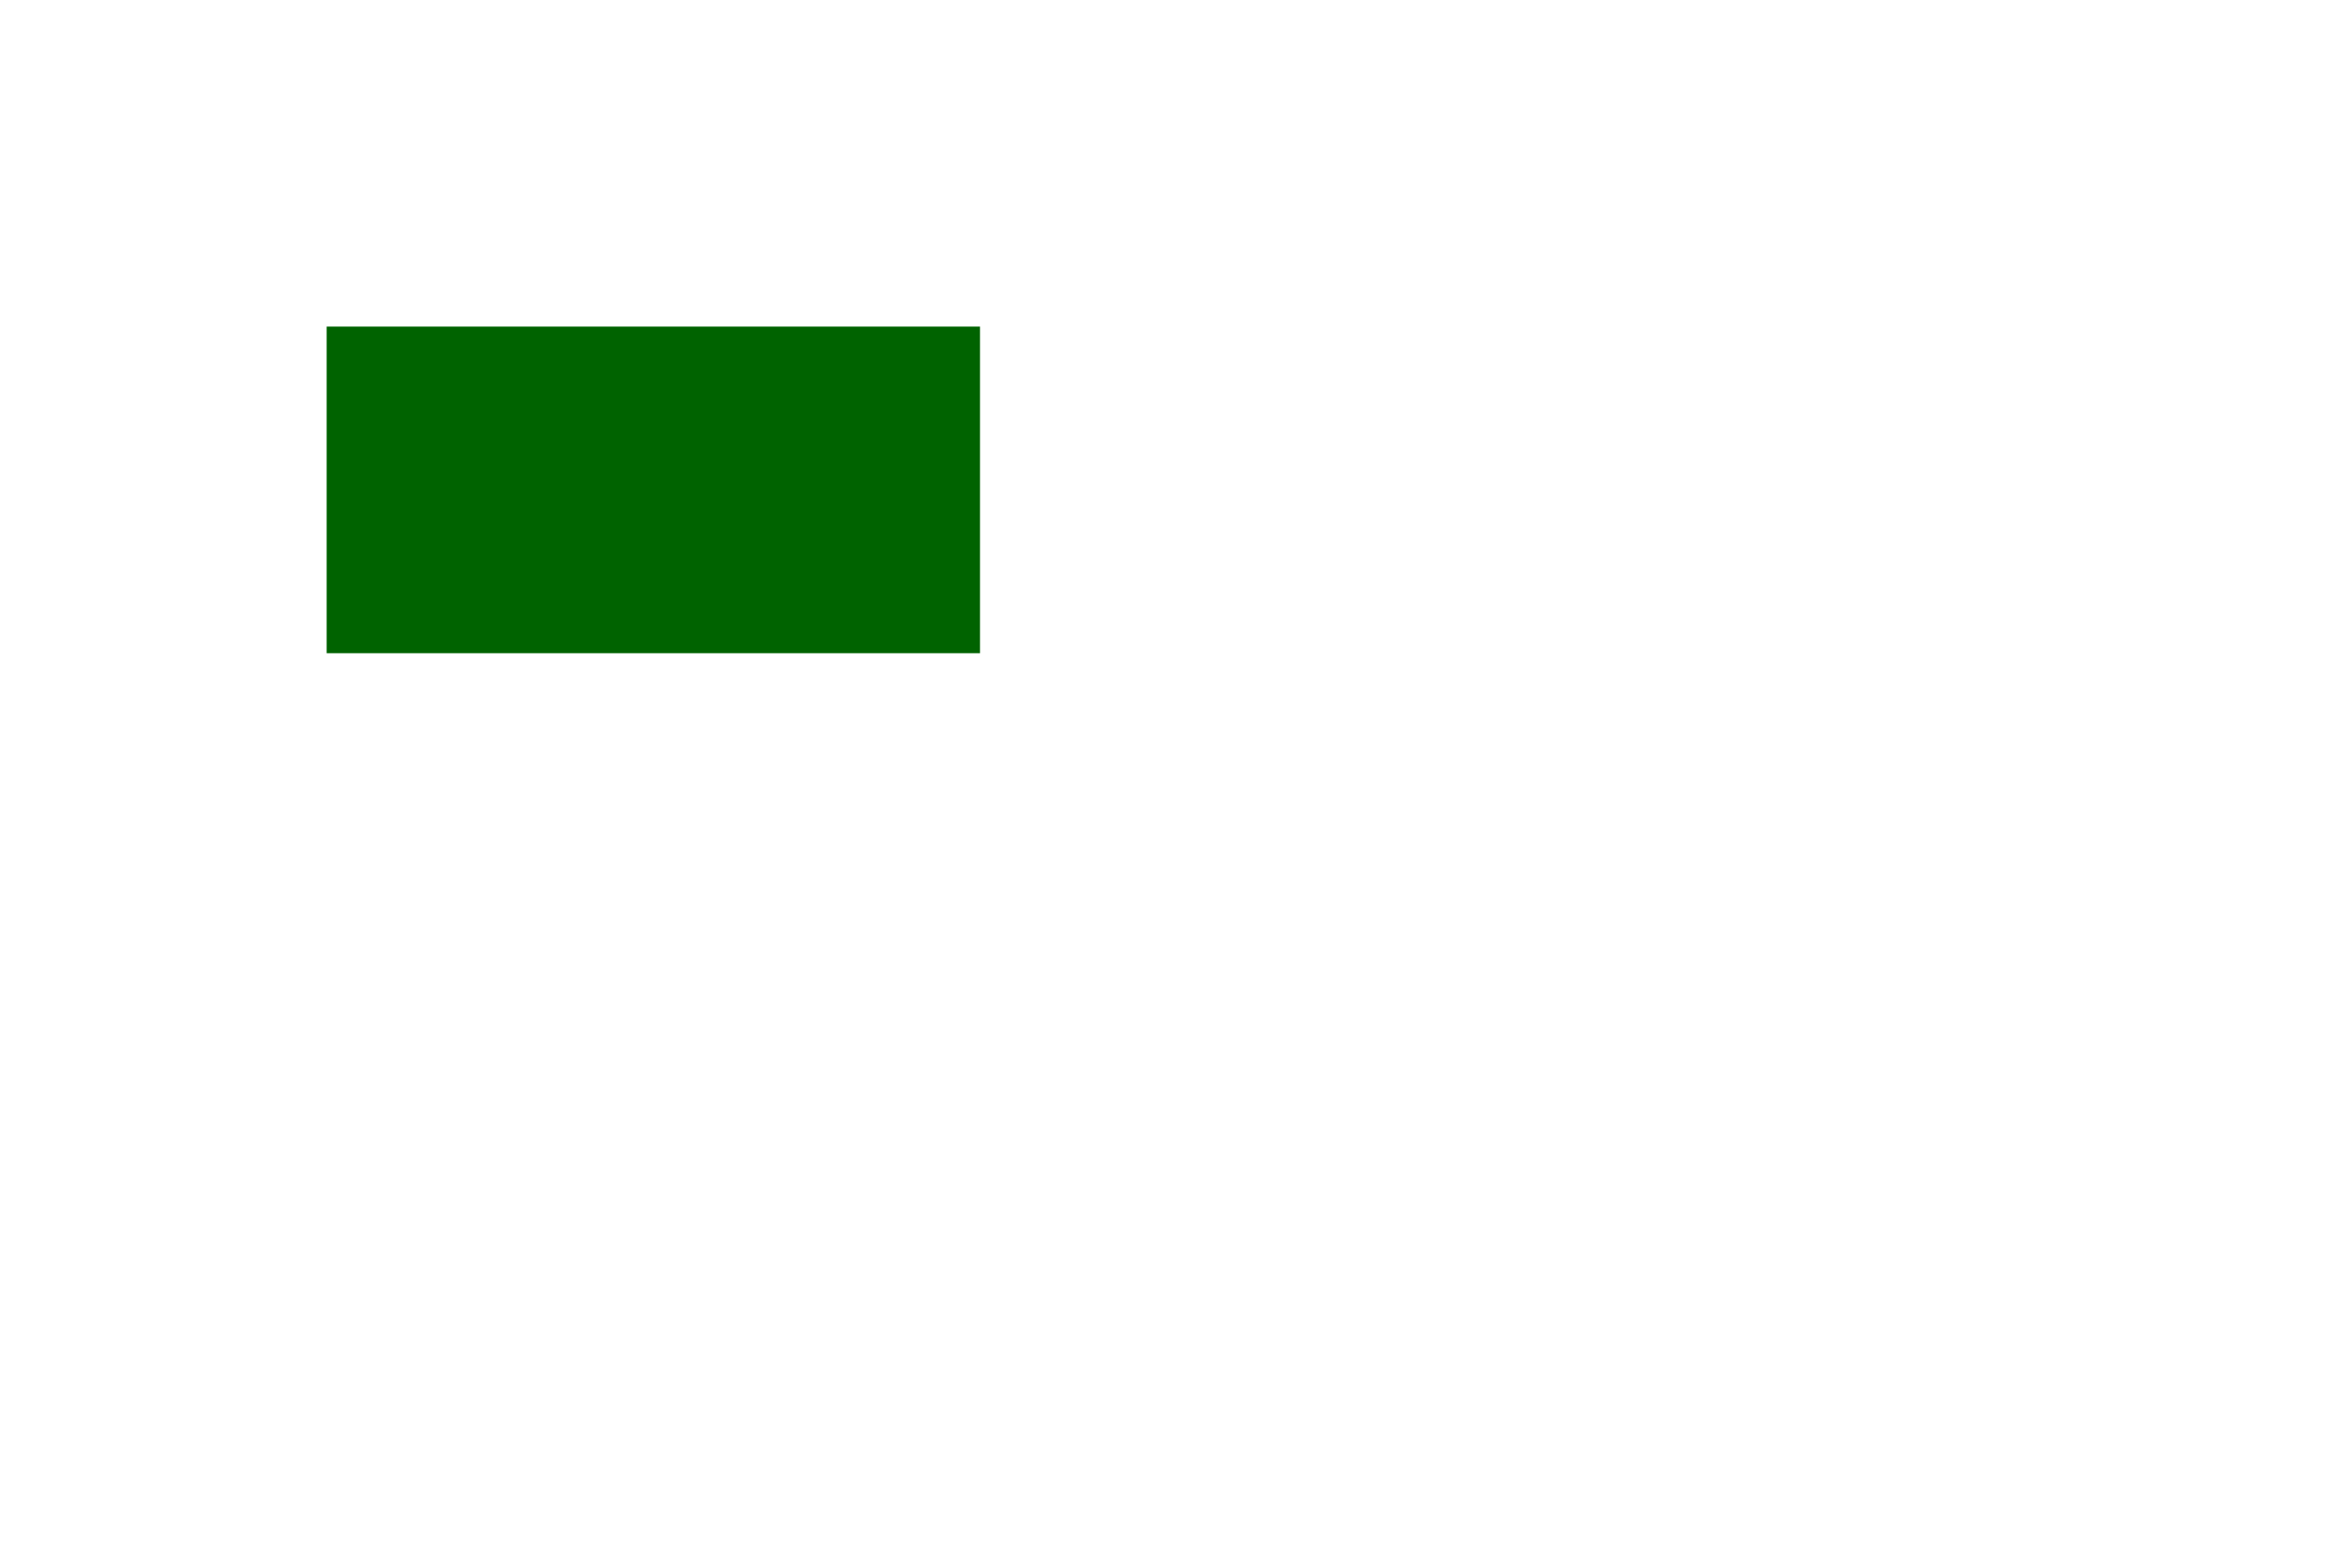
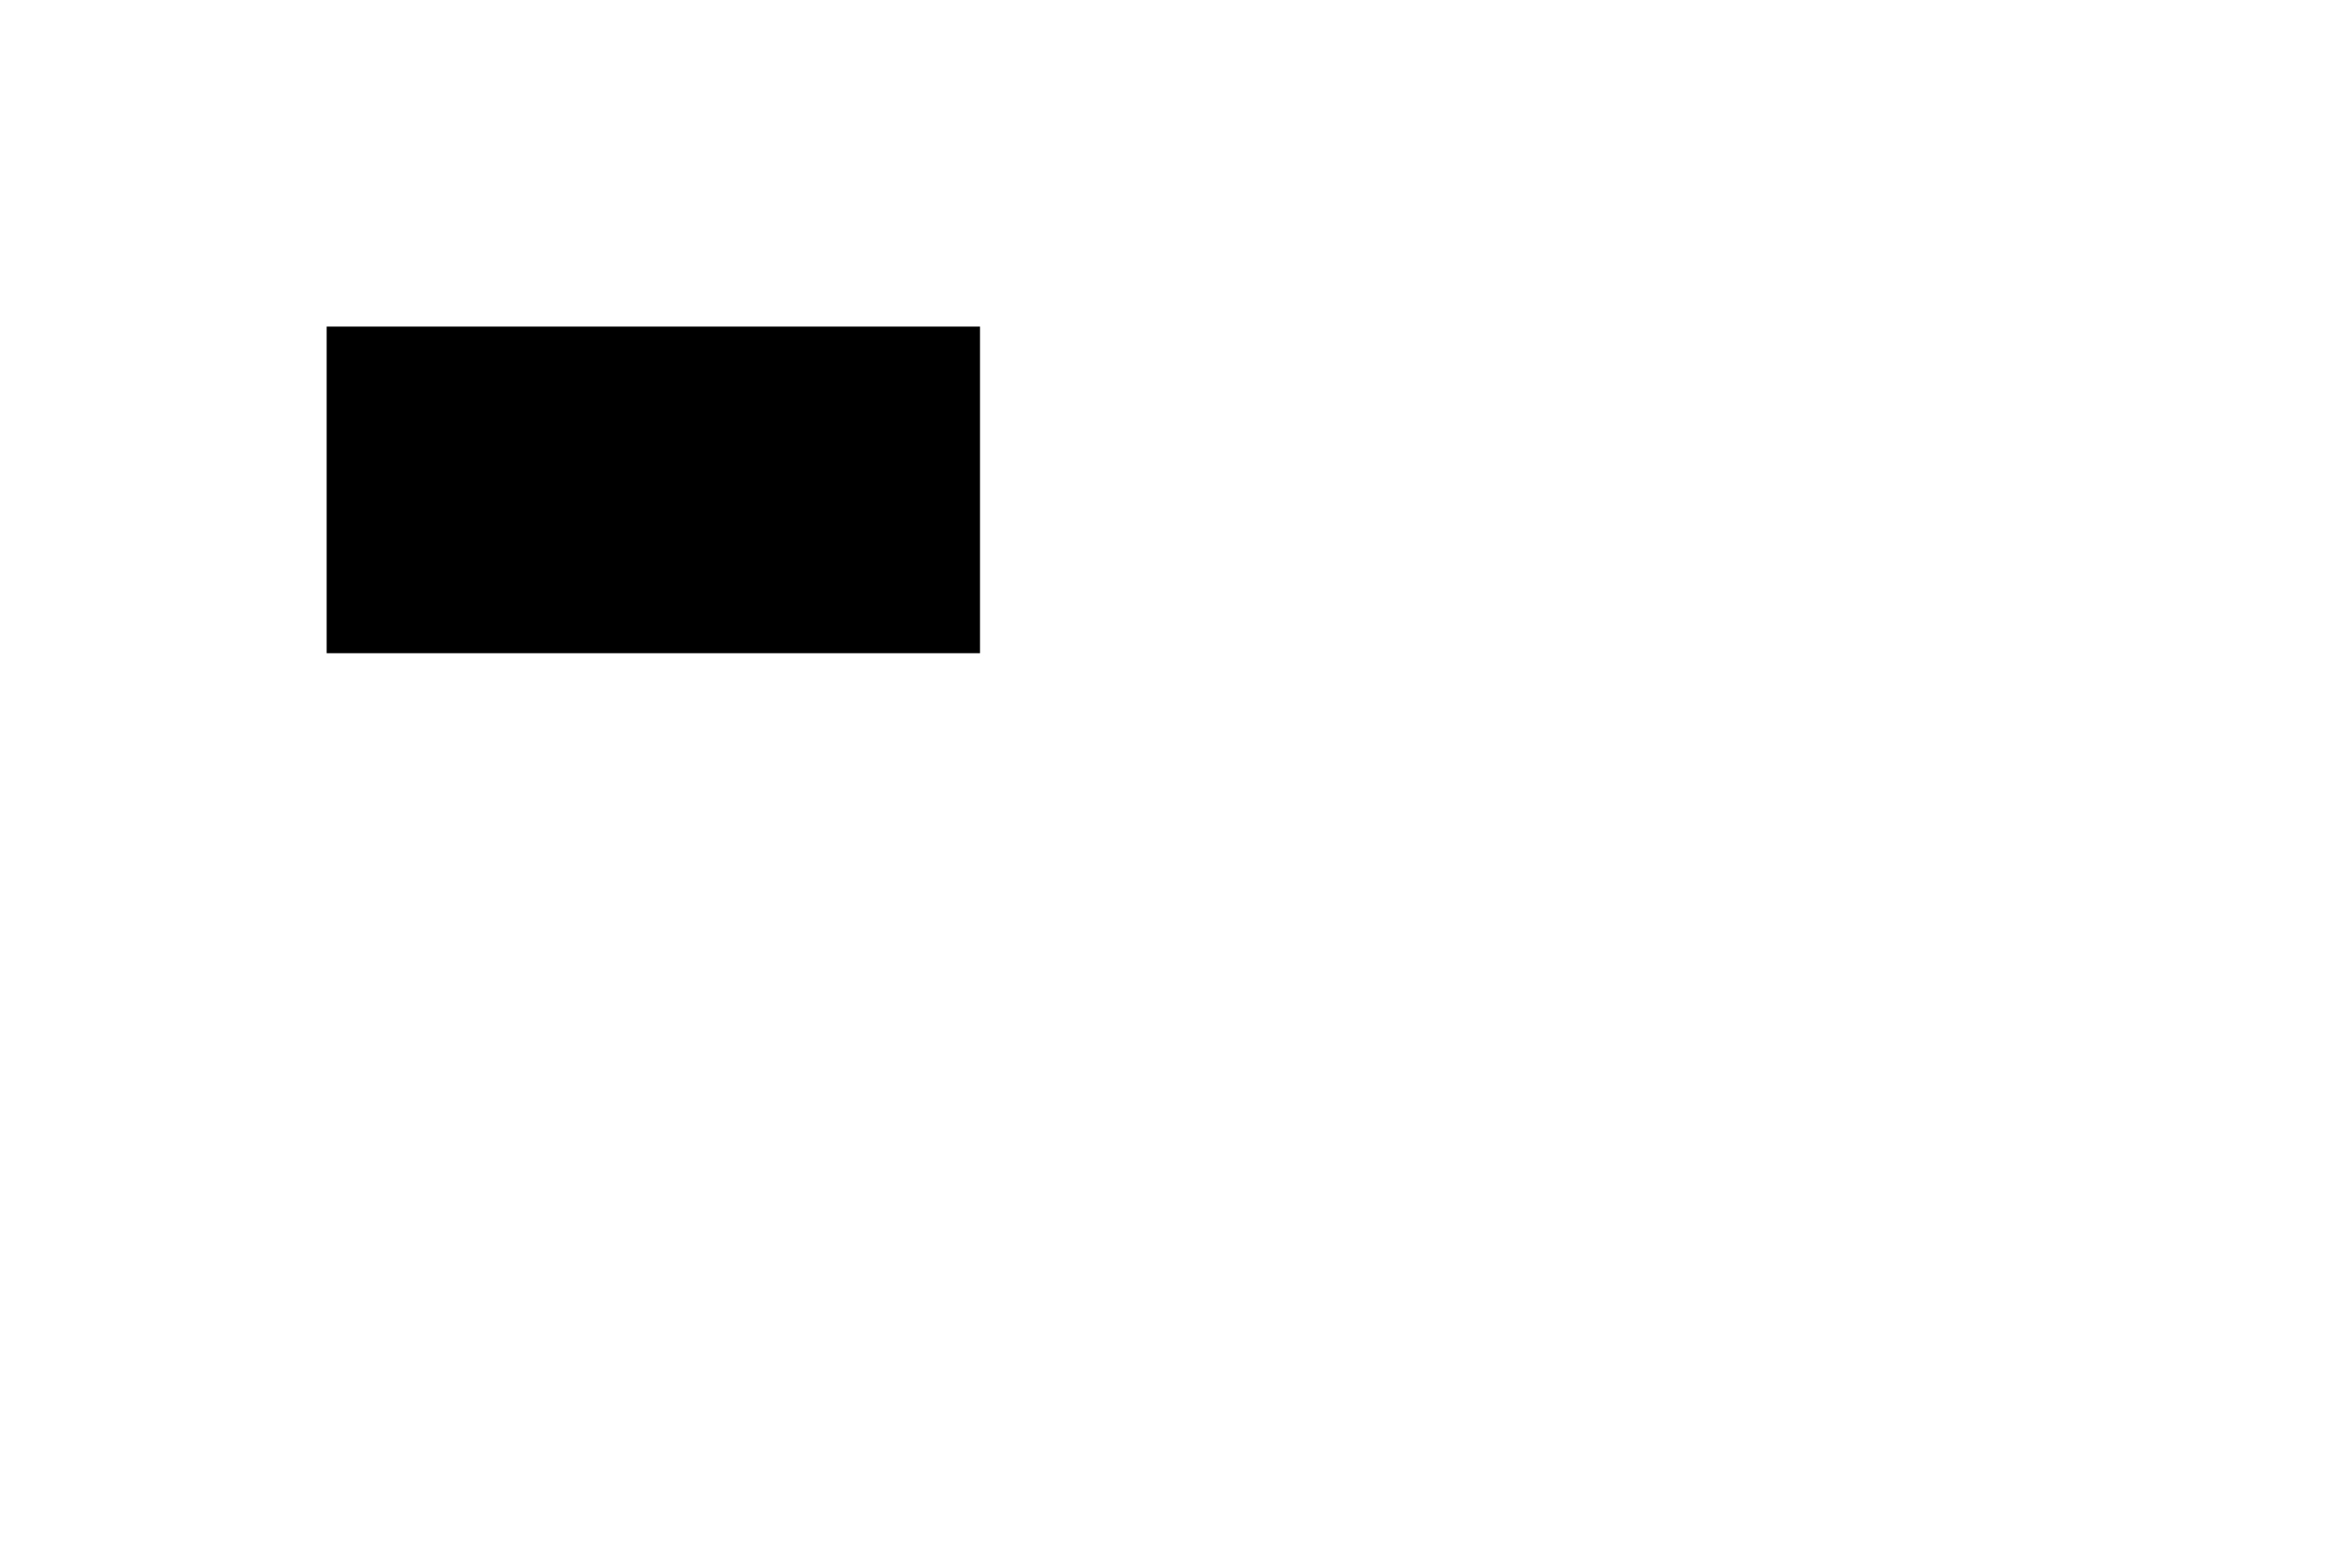
<svg xmlns="http://www.w3.org/2000/svg" baseProfile="full" height="480" version="1.1" width="720">
  <defs />
-   <rect id="RectElement" x="100" y="100" width="200" height="100" fill="rgb(0,99,0)">
+   <rect id="RectElement" x="100" y="100" width="200" height="100" fill="rgb(0,0,0)">
    <animate attributeName="x" attributeType="XML" begin="0s" dur="4s" fill="freeze" from="300" to="0" />
    <animate attributeName="y" attributeType="XML" begin="0s" dur="4s" fill="freeze" from="0" to="300" />
-     <set attributeName="fill" attributeType="CSS" to="rgb(128,128,0)" begin="1.5s" dur="0.5s" />
+     <set attributeName="fill" attributeType="CSS" to="rgb(255,0,255)" begin="1.5s" dur="0.3s" />
  </rect>
</svg>
